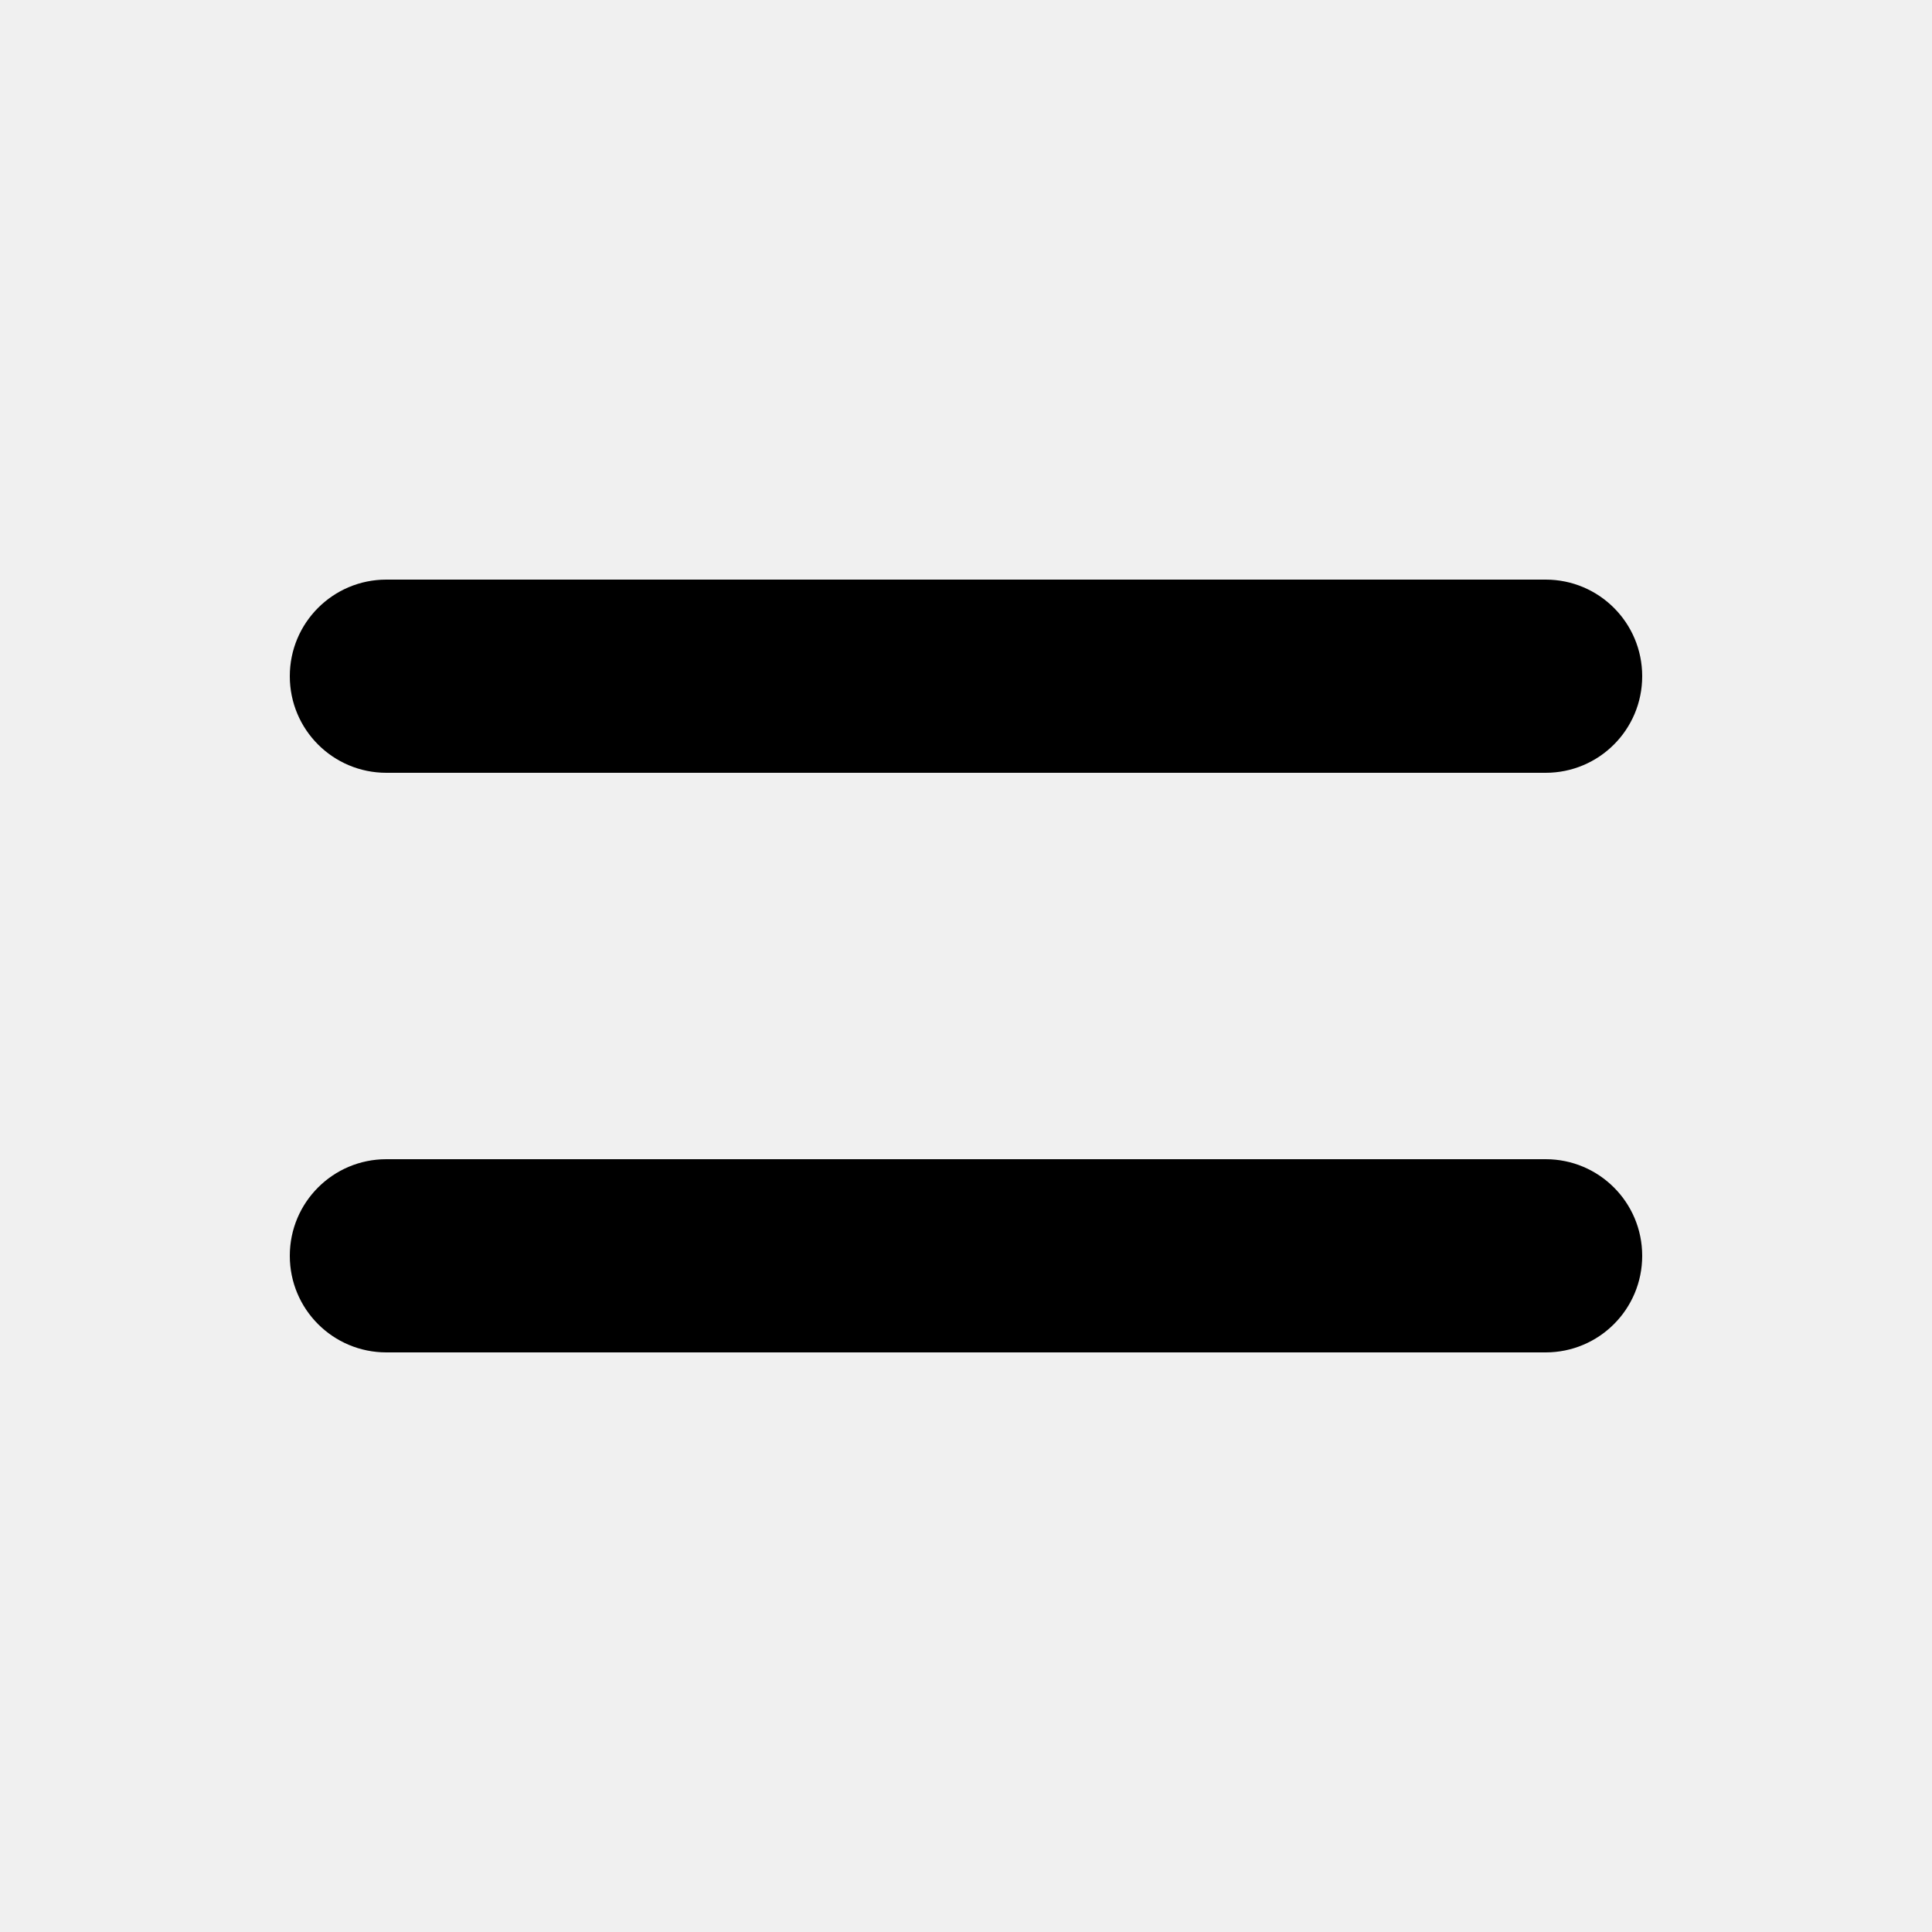
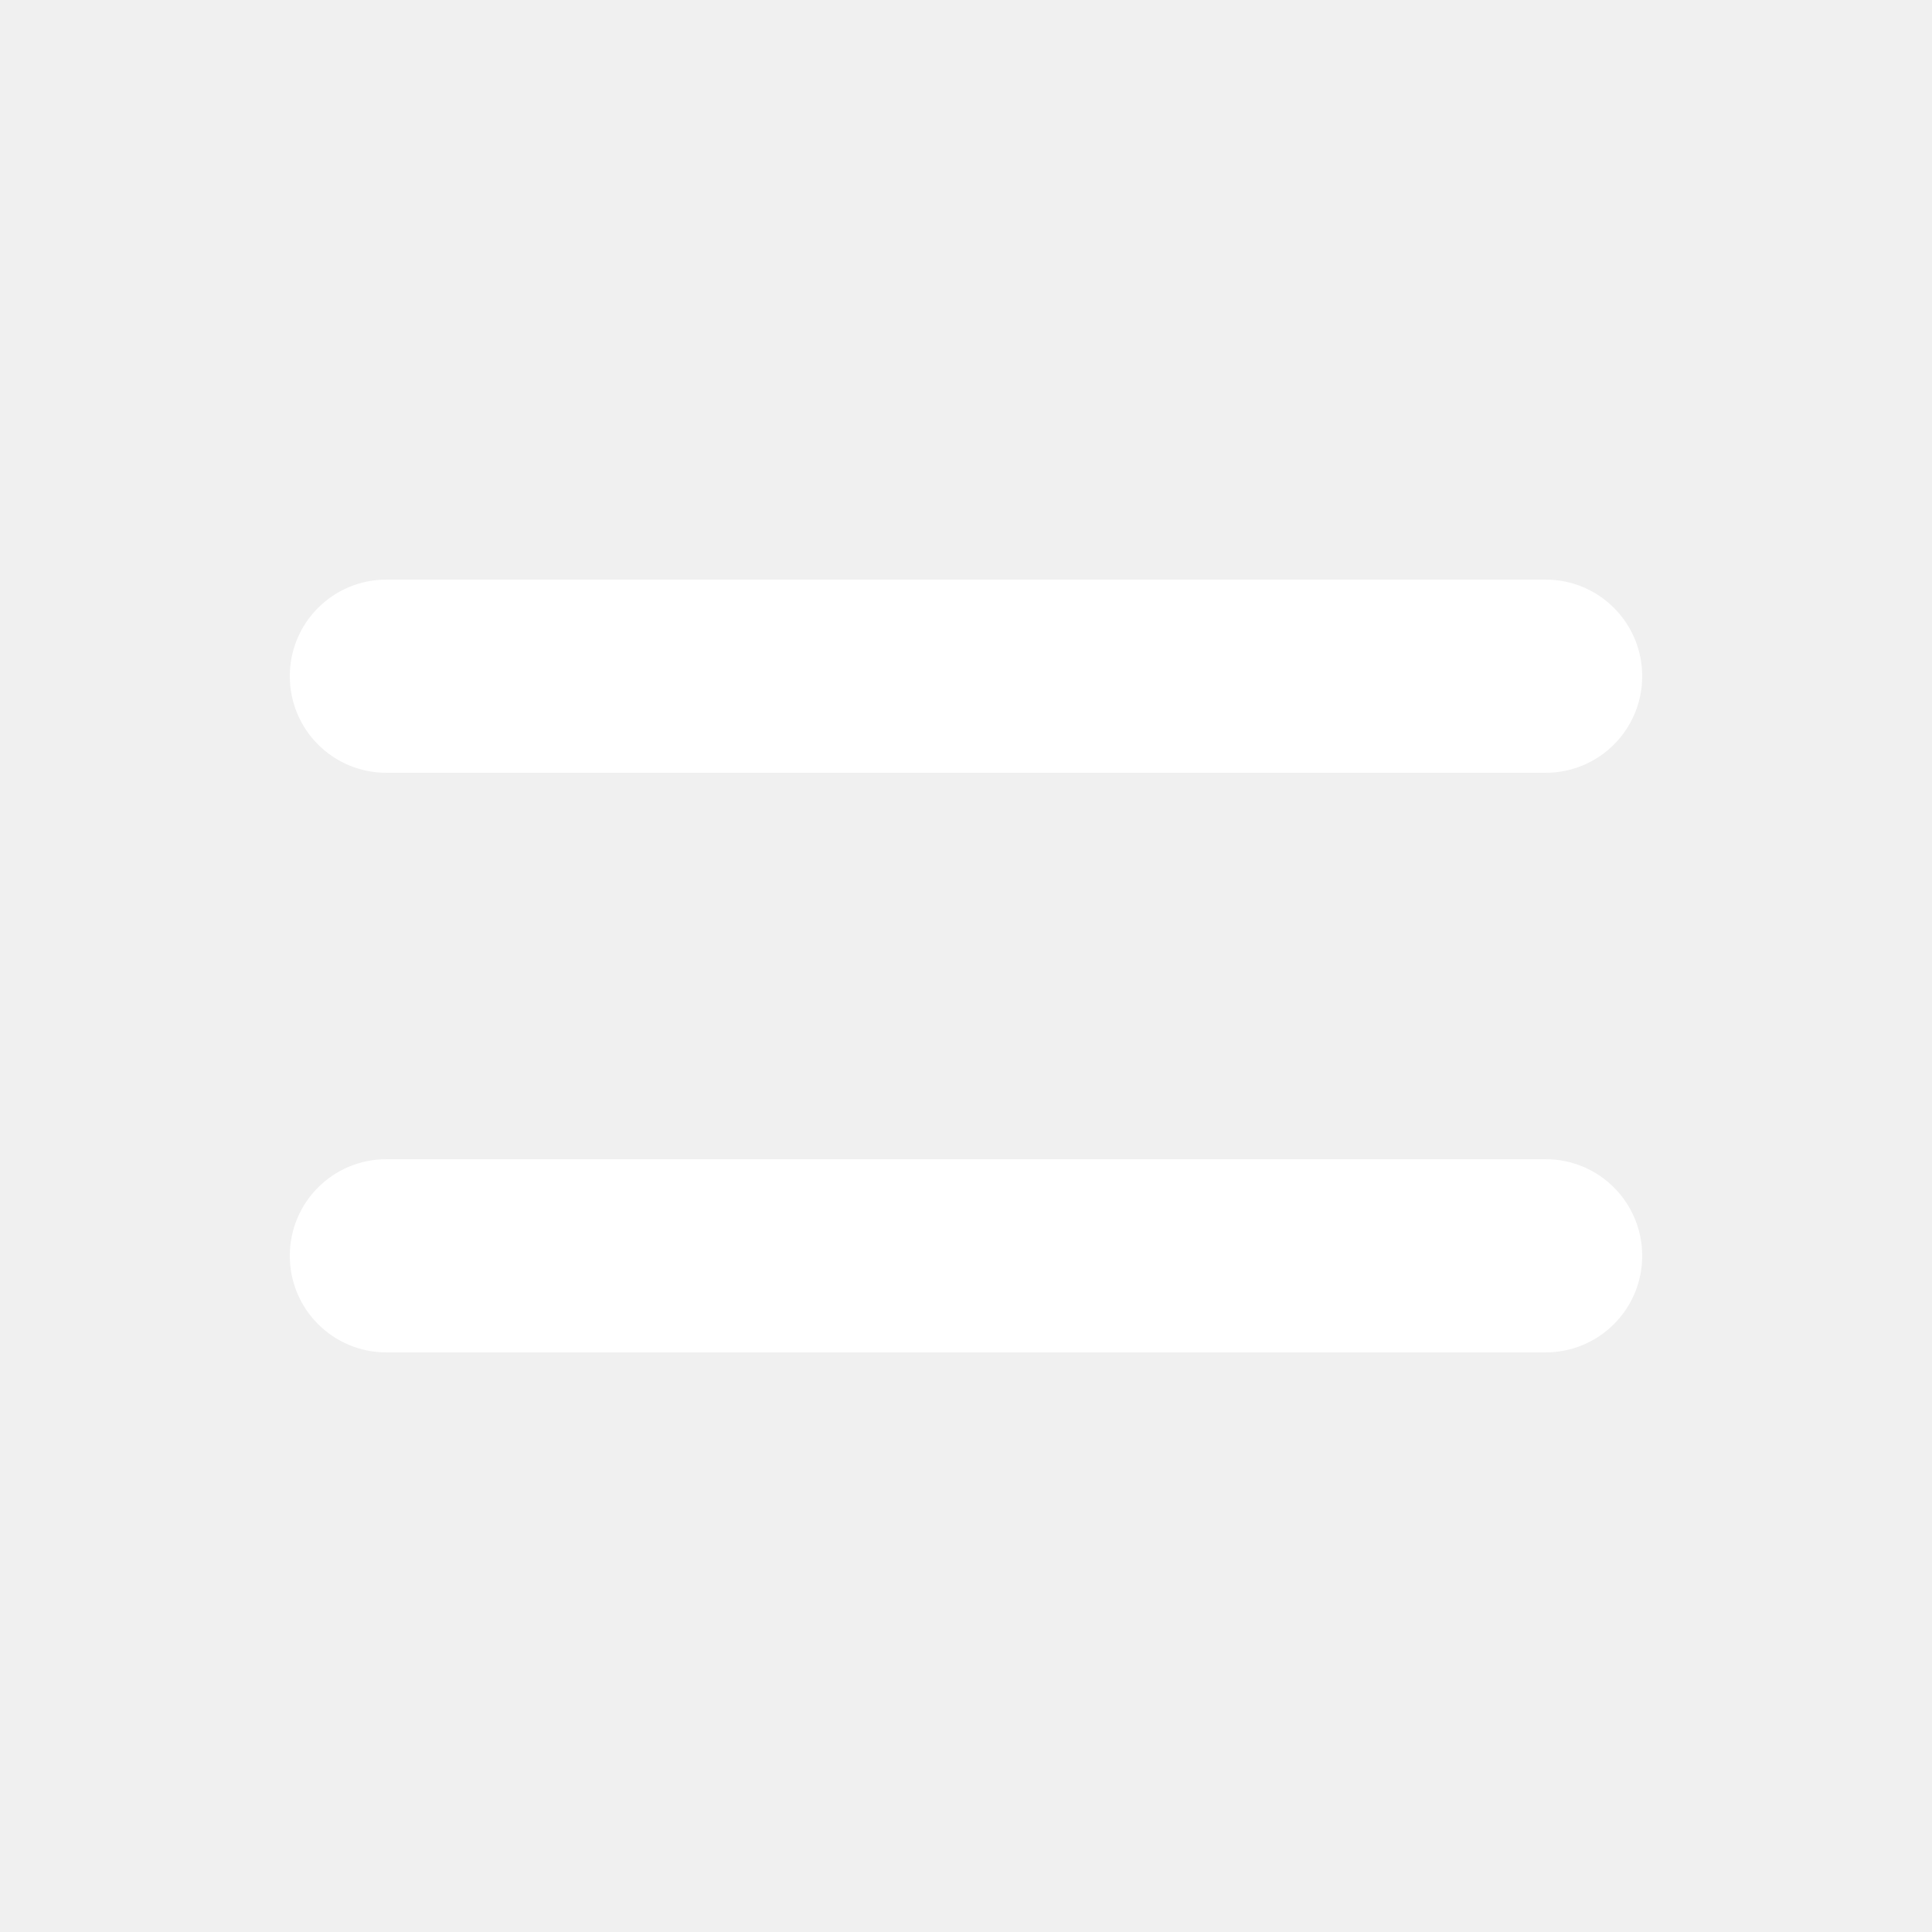
- <svg xmlns="http://www.w3.org/2000/svg" viewBox="0 0 640 640">
+ <svg xmlns="http://www.w3.org/2000/svg" fill="#fff" viewBox="0 0 640 640">
  <path d="M128 192C110.3 192 96 206.3 96 224C96 241.7 110.3 256 128 256L512 256C529.7 256 544 241.7 544 224C544 206.3 529.7 192 512 192L128 192zM128 384C110.3 384 96 398.3 96 416C96 433.7 110.3 448 128 448L512 448C529.7 448 544 433.7 544 416C544 398.3 529.7 384 512 384L128 384z" />
</svg>
